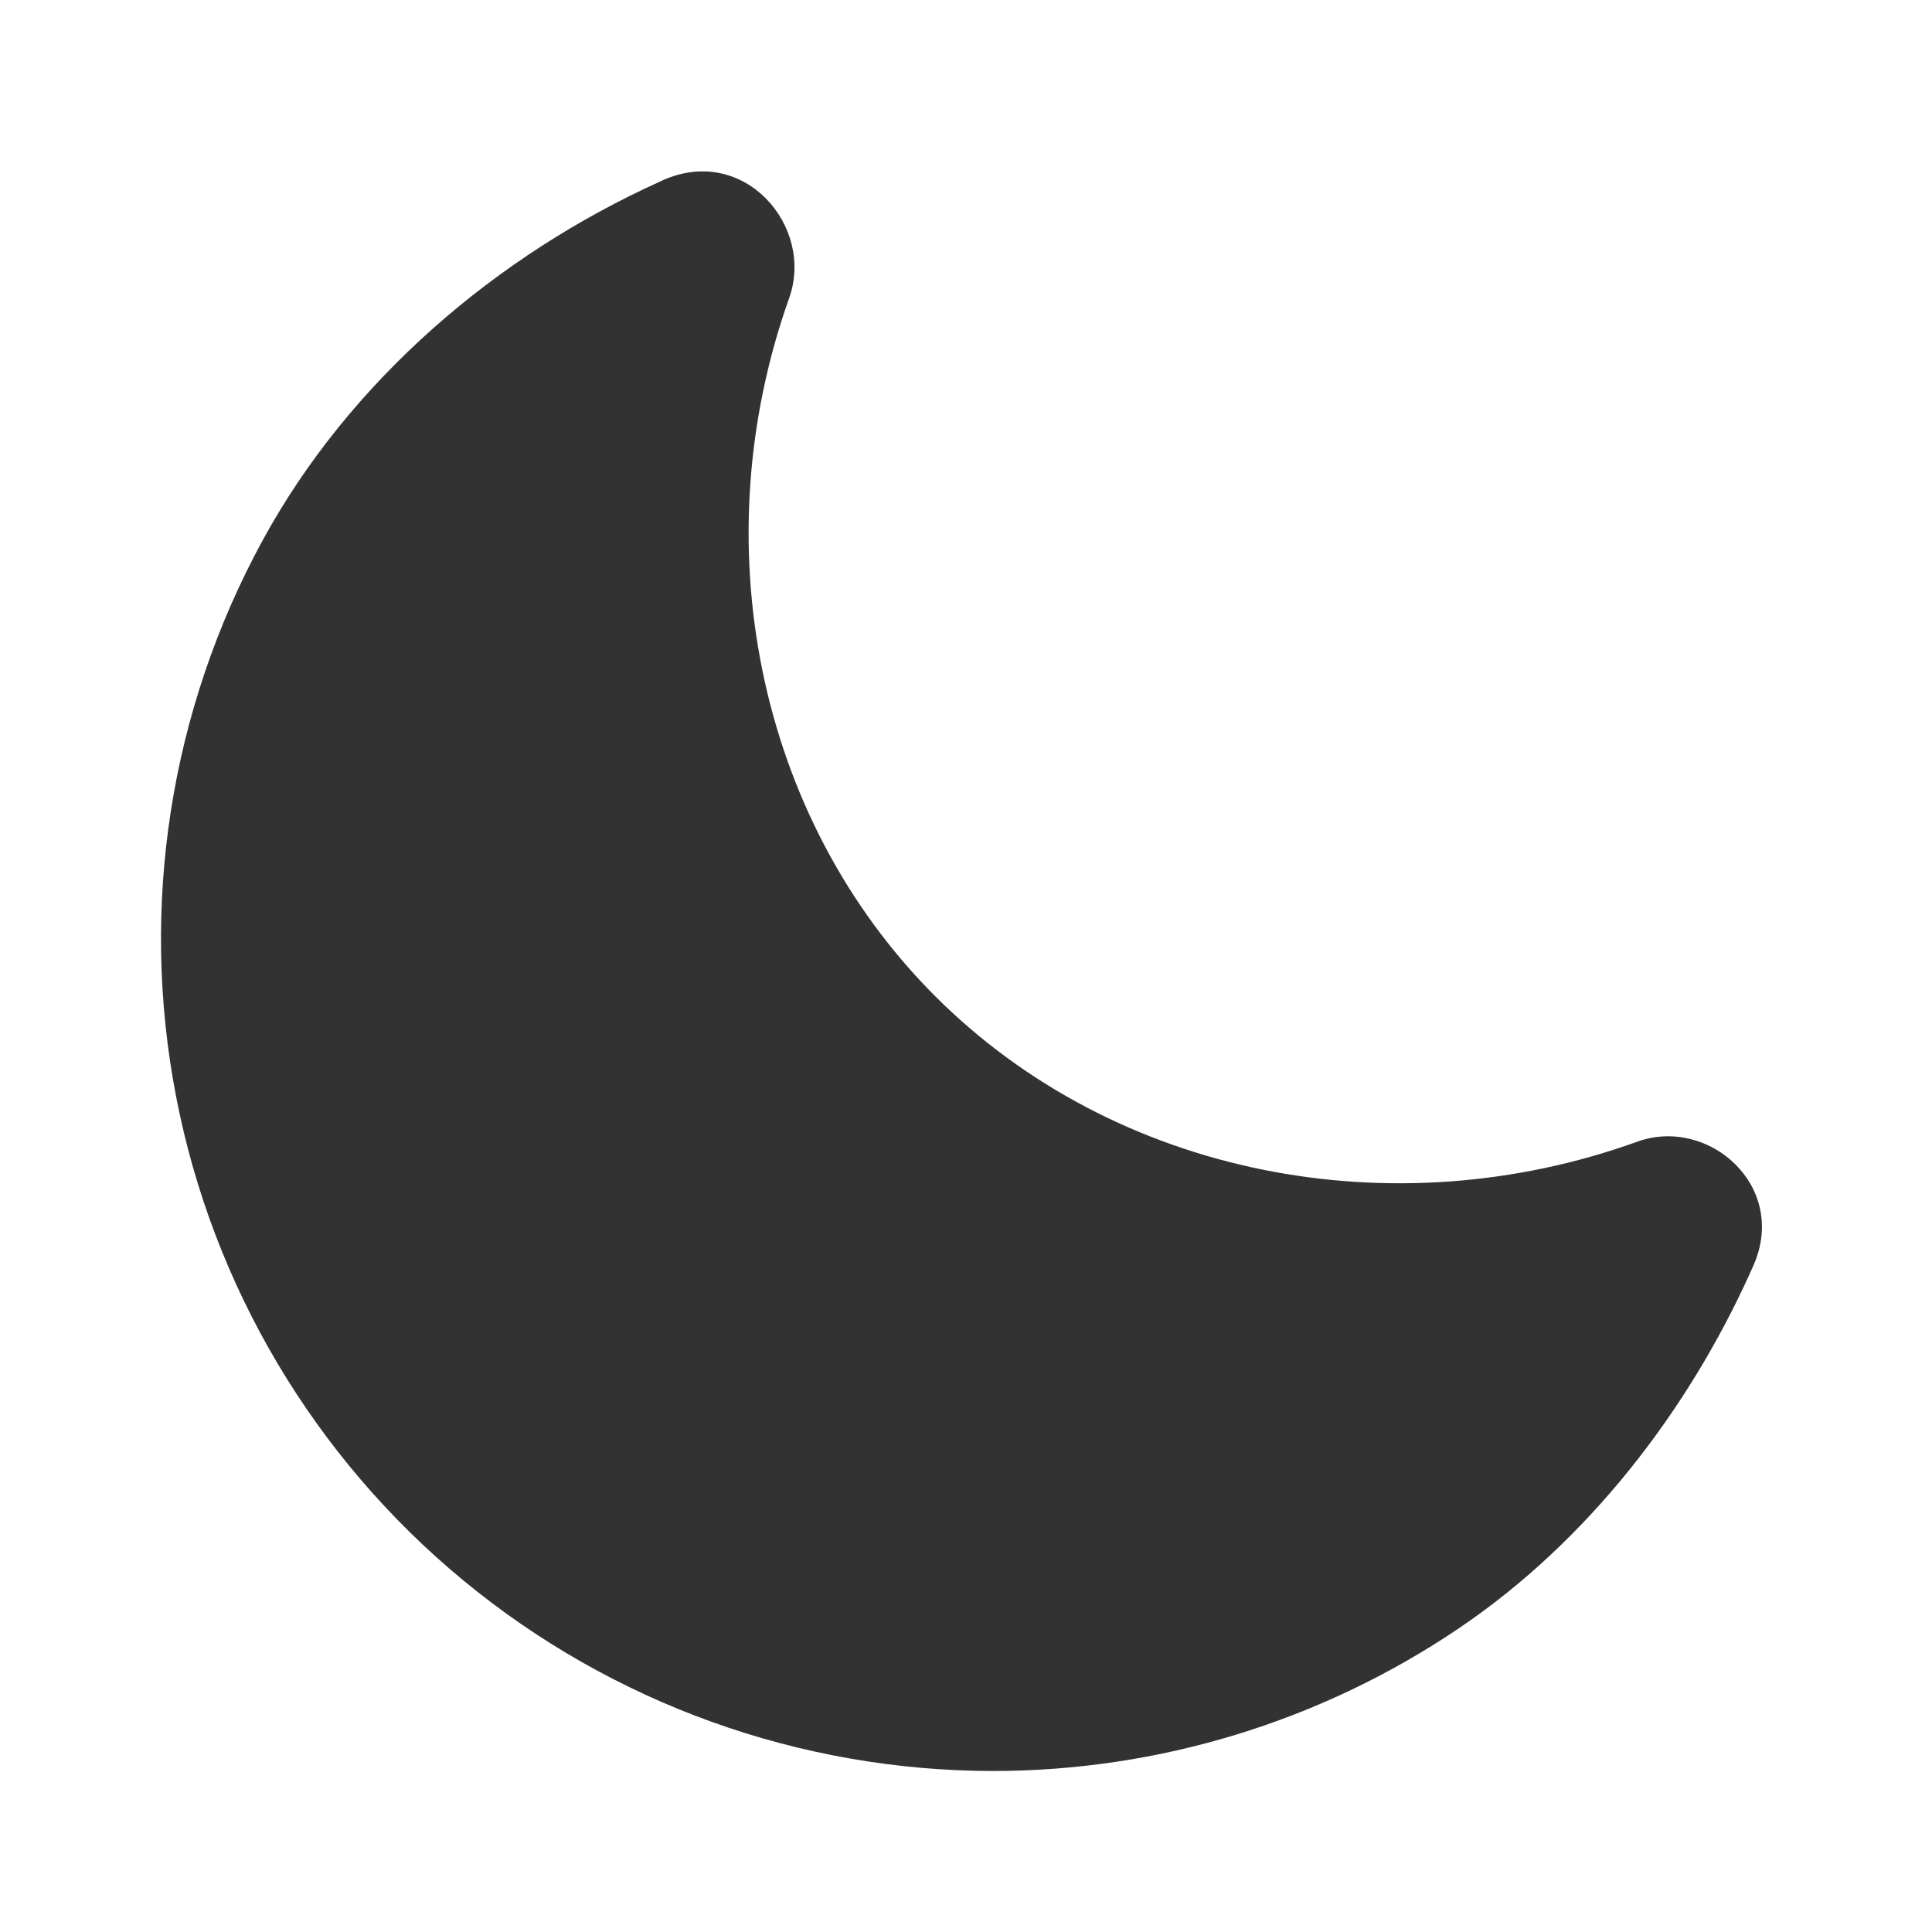
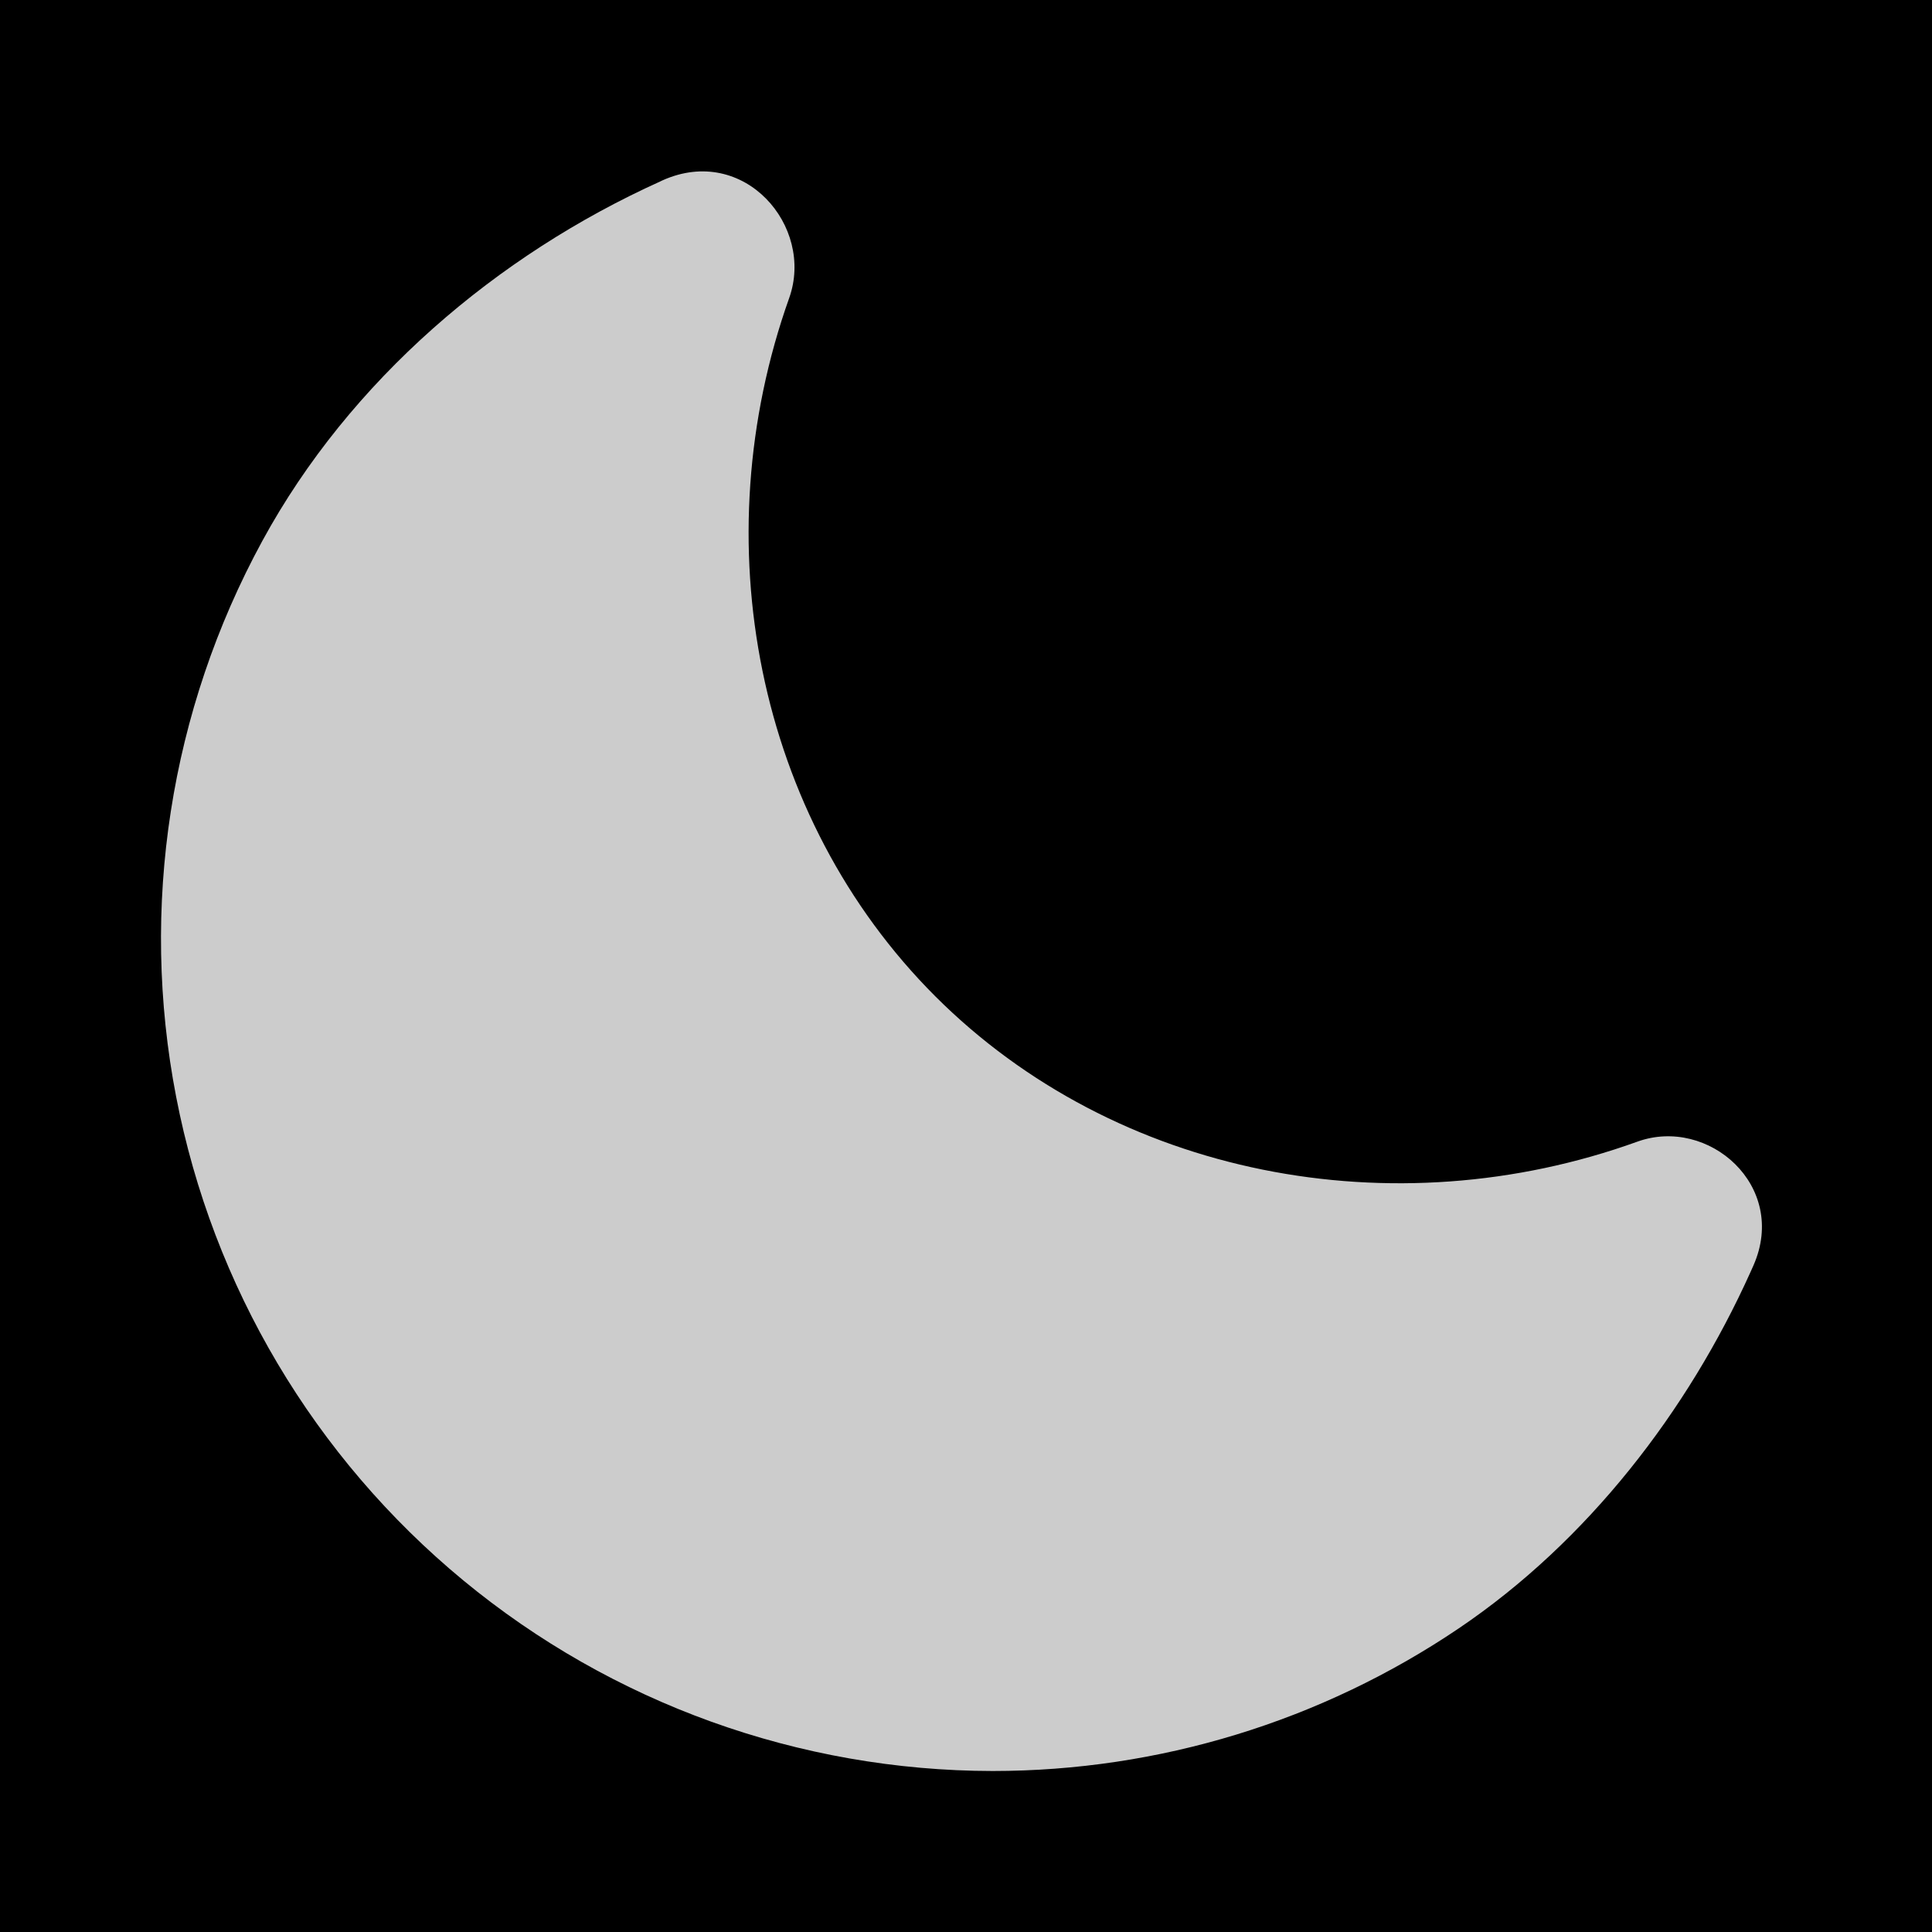
<svg xmlns="http://www.w3.org/2000/svg" width="800px" height="800px" viewBox="0 0 24 24" fill="none">
-   <rect width="24" height="24" fill="white" />
-   <path fill-rule="evenodd" clip-rule="evenodd" d="M8.231 2.24C9.243 1.787 10.12 2.811 9.804 3.701C8.729 6.719 9.389 10.147 11.619 12.377C13.861 14.617 17.311 15.275 20.34 14.182C21.221 13.864 22.217 14.732 21.782 15.72C21.769 15.749 21.756 15.778 21.743 15.807C20.967 17.527 19.727 19.143 18.123 20.227C16.413 21.383 14.396 22 12.332 22H12.331C9.93 21.997 7.606 21.16 5.755 19.632C3.905 18.104 2.643 15.98 2.188 13.624C1.732 11.268 2.111 8.827 3.259 6.719C4.347 4.721 6.176 3.169 8.202 2.254L8.231 2.24Z" fill="#323232" />
+   <rect width="24" height="24" fill="black" />
+   <path fill-rule="evenodd" clip-rule="evenodd" d="M8.231 2.24C9.243 1.787 10.12 2.811 9.804 3.701C8.729 6.719 9.389 10.147 11.619 12.377C13.861 14.617 17.311 15.275 20.34 14.182C21.221 13.864 22.217 14.732 21.782 15.72C21.769 15.749 21.756 15.778 21.743 15.807C20.967 17.527 19.727 19.143 18.123 20.227C16.413 21.383 14.396 22 12.332 22H12.331C9.93 21.997 7.606 21.16 5.755 19.632C3.905 18.104 2.643 15.98 2.188 13.624C1.732 11.268 2.111 8.827 3.259 6.719C4.347 4.721 6.176 3.169 8.202 2.254L8.231 2.24Z" fill="#cccccc" />
</svg>
